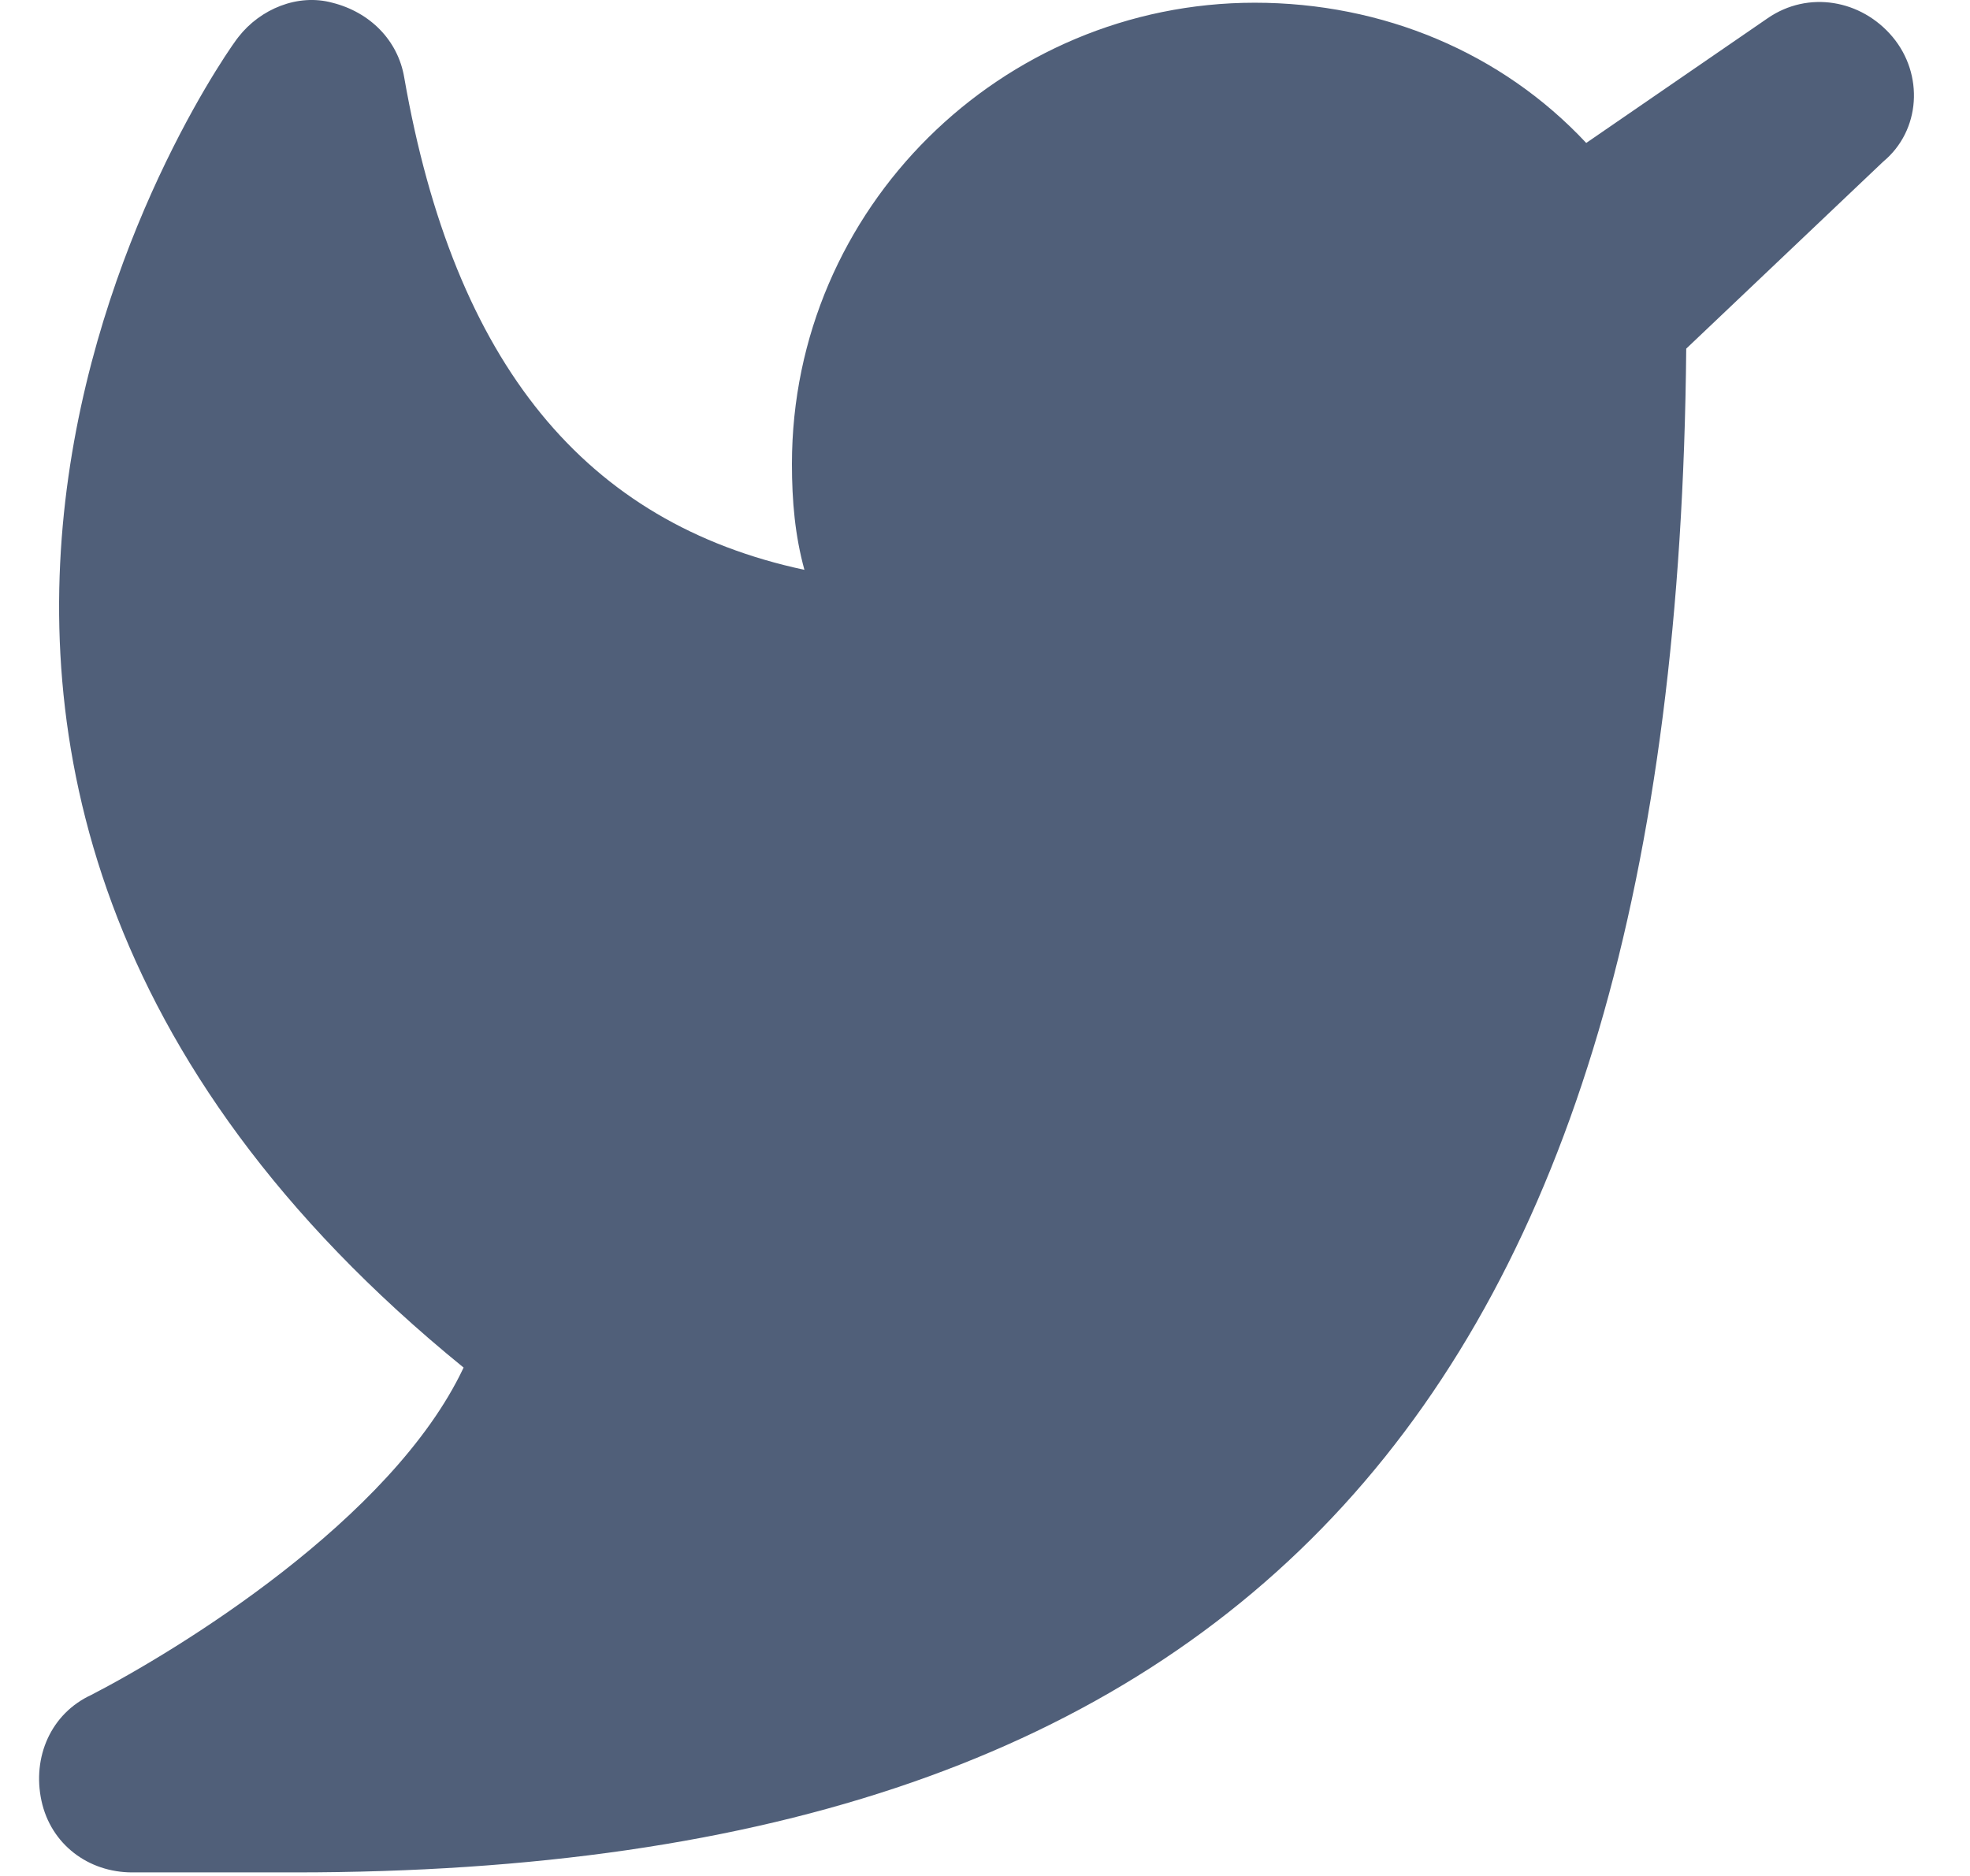
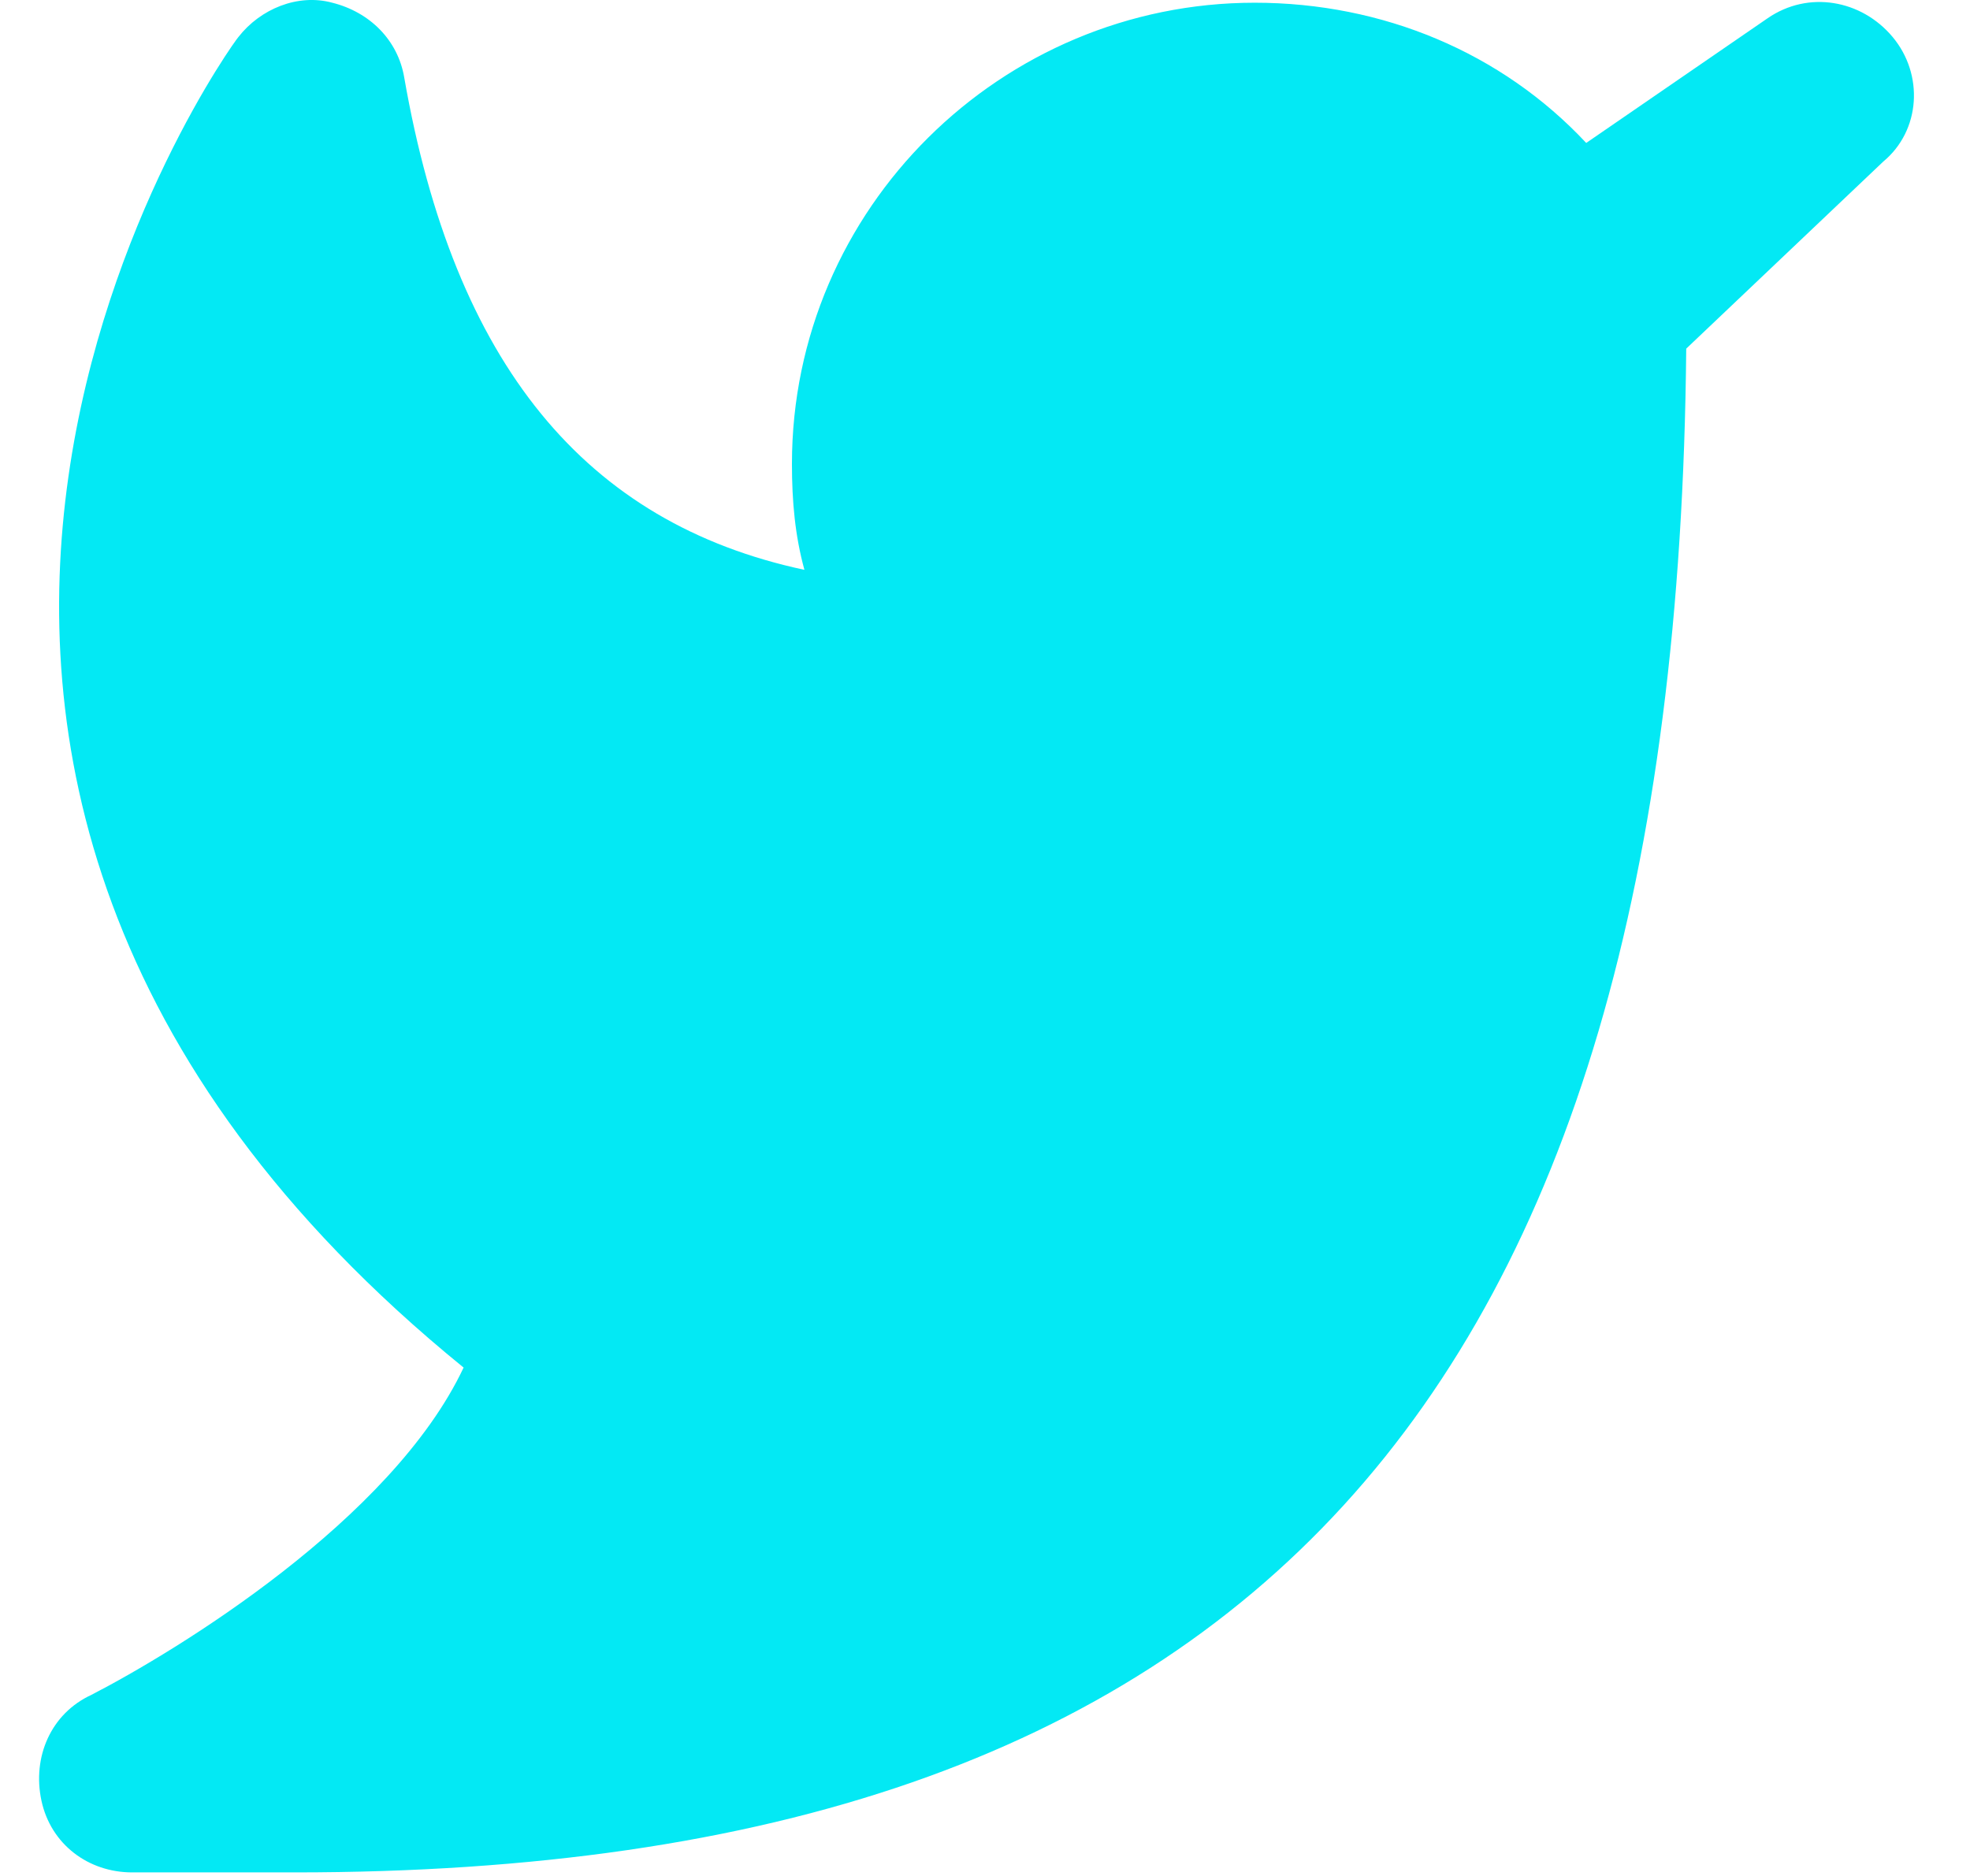
<svg xmlns="http://www.w3.org/2000/svg" width="21" height="20" viewBox="0 0 21 20" fill="none">
-   <path d="M20.175 0.394C19.842 -0.004 19.275 -0.104 18.842 0.195L16.909 1.524C16.009 0.561 14.742 0.029 13.375 0.029C10.675 0.029 8.442 2.222 8.442 4.946C8.442 5.345 8.475 5.71 8.575 6.075C6.242 5.577 4.842 3.883 4.309 0.826C4.242 0.428 3.942 0.129 3.542 0.029C3.175 -0.071 2.775 0.095 2.542 0.394C2.475 0.461 -3.025 8.102 4.942 14.58C4.175 16.208 1.875 17.604 0.975 18.069C0.542 18.268 0.342 18.733 0.442 19.198C0.542 19.663 0.942 19.962 1.409 19.962H3.142C13.275 19.962 17.875 14.946 17.975 3.717L20.075 1.723C20.475 1.391 20.509 0.793 20.175 0.394Z" fill="#505F79" />
+   <path d="M20.175 0.394C19.842 -0.004 19.275 -0.104 18.842 0.195L16.909 1.524C16.009 0.561 14.742 0.029 13.375 0.029C10.675 0.029 8.442 2.222 8.442 4.946C8.442 5.345 8.475 5.71 8.575 6.075C6.242 5.577 4.842 3.883 4.309 0.826C4.242 0.428 3.942 0.129 3.542 0.029C3.175 -0.071 2.775 0.095 2.542 0.394C2.475 0.461 -3.025 8.102 4.942 14.58C4.175 16.208 1.875 17.604 0.975 18.069C0.542 18.268 0.342 18.733 0.442 19.198C0.542 19.663 0.942 19.962 1.409 19.962H3.142C13.275 19.962 17.875 14.946 17.975 3.717L20.075 1.723C20.475 1.391 20.509 0.793 20.175 0.394Z" fill="#03e9f4" />
</svg>
